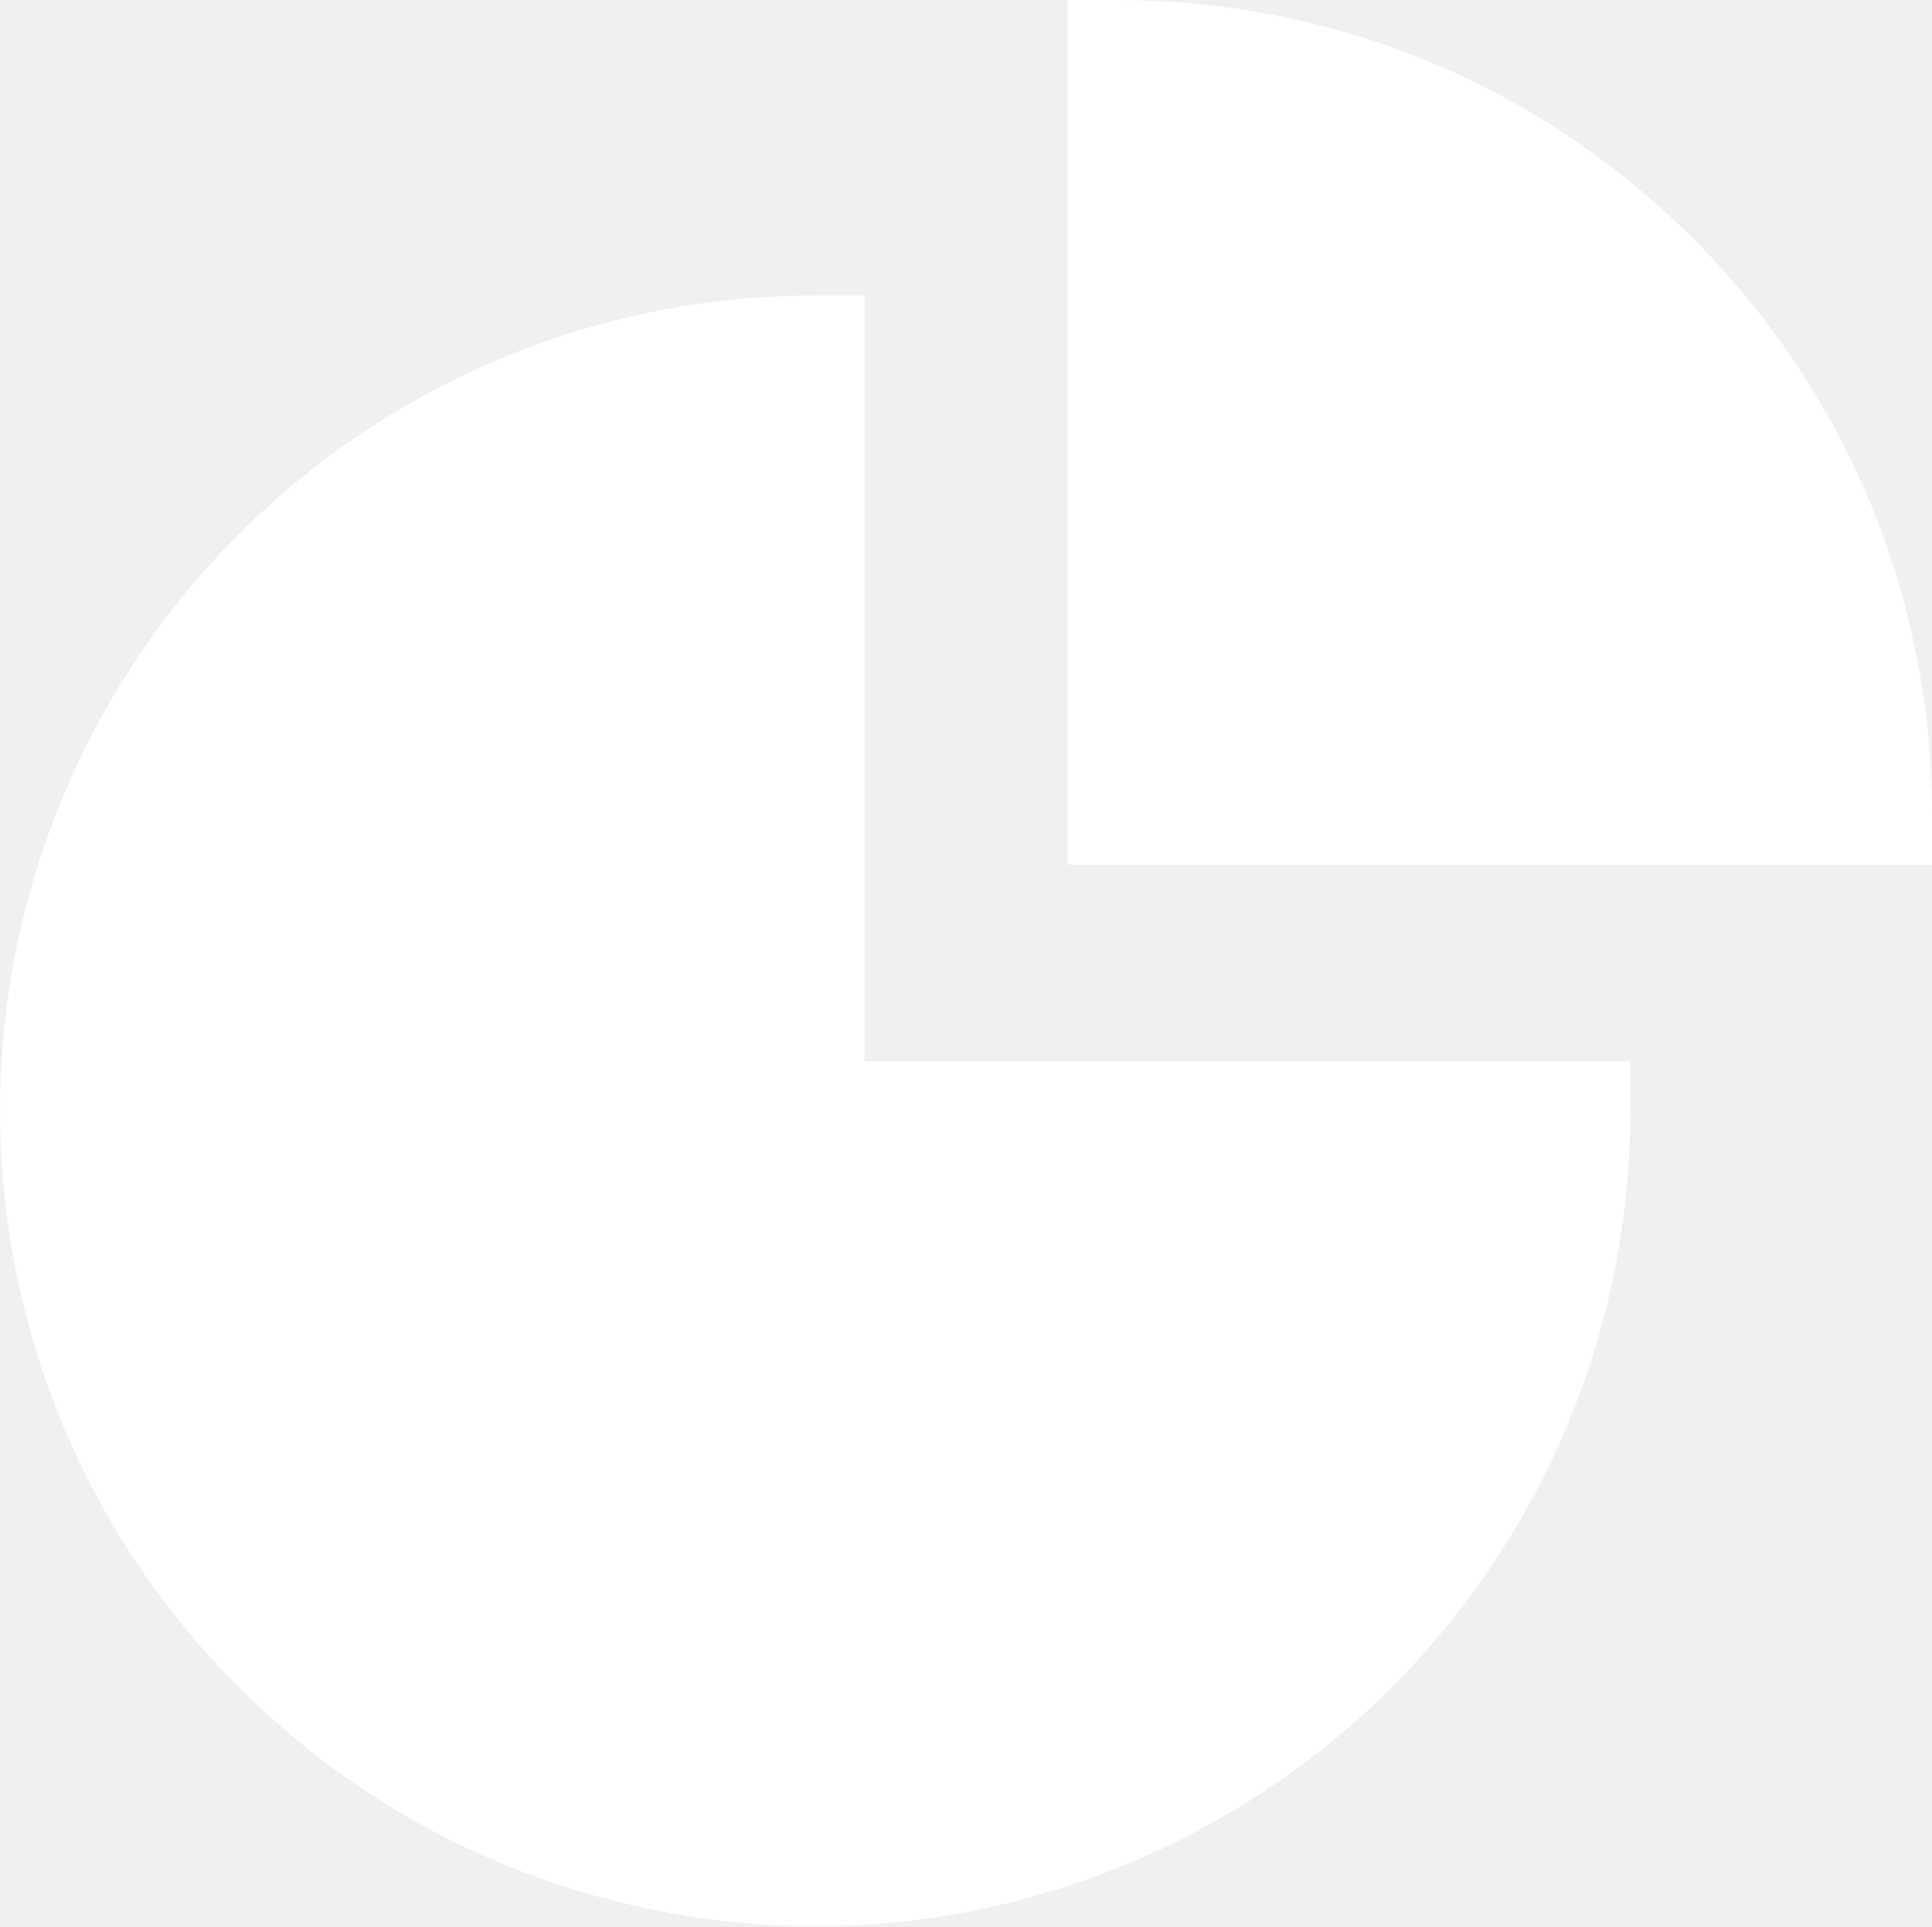
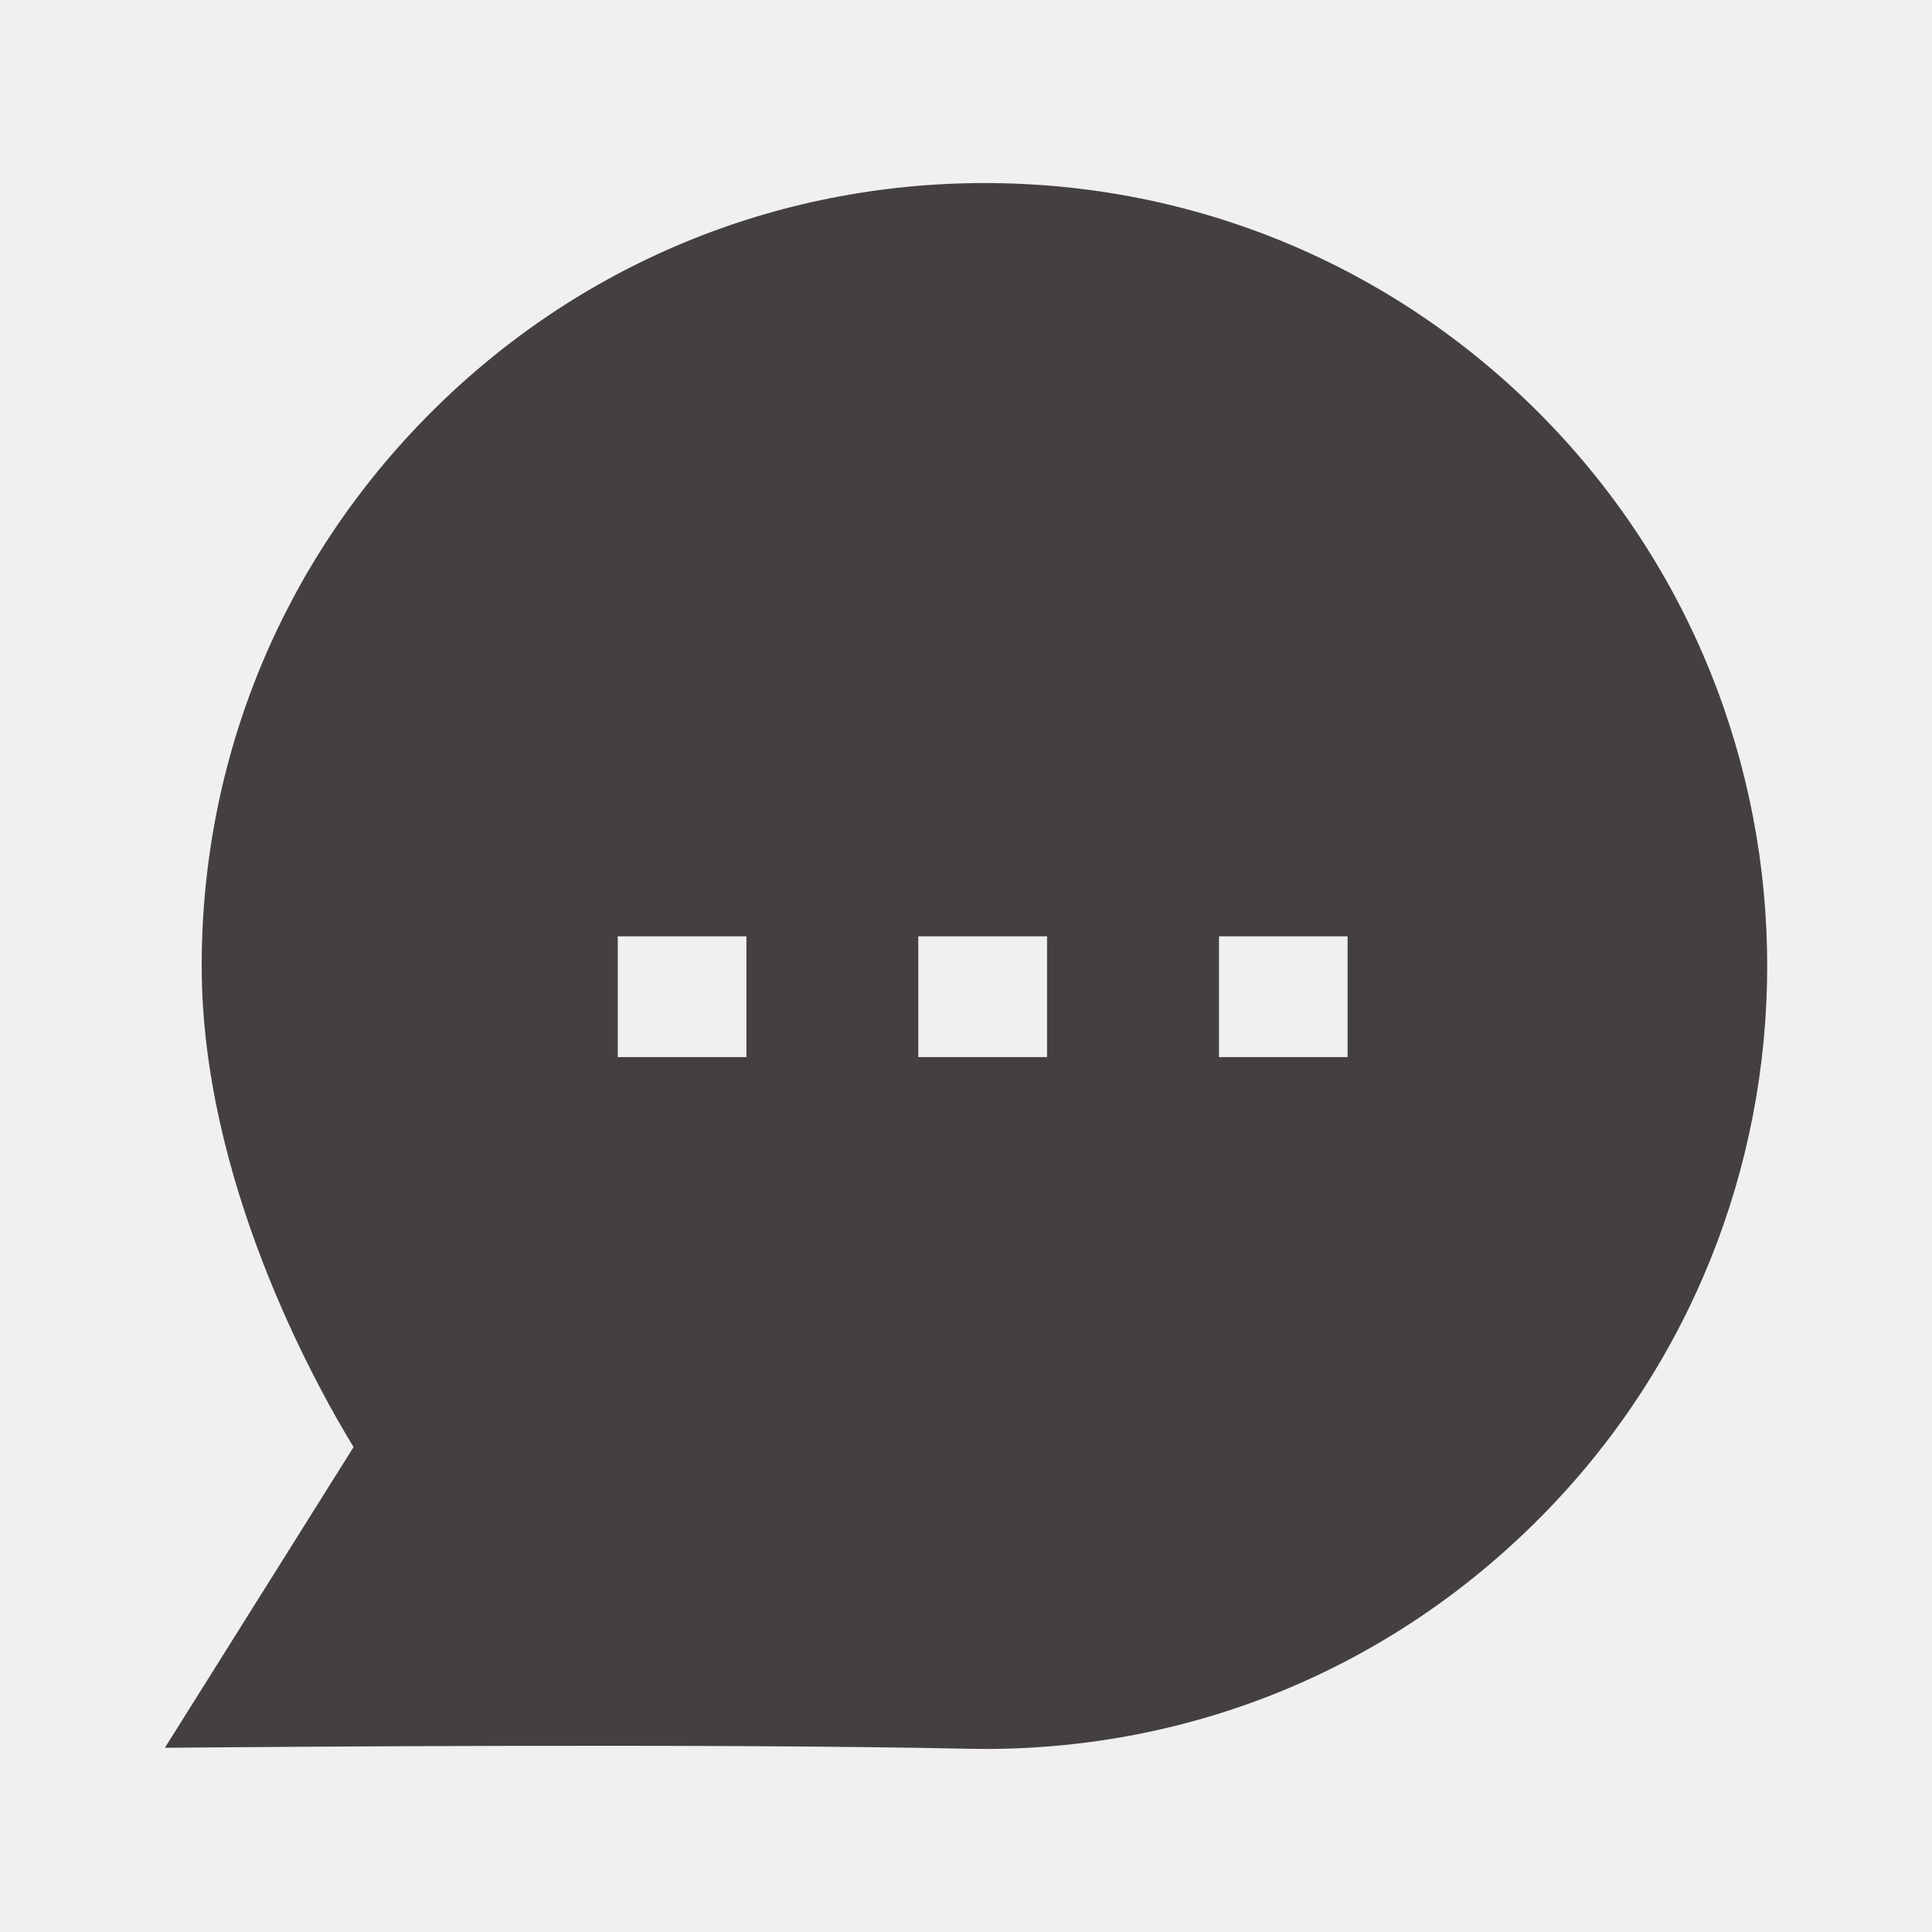
- <svg xmlns="http://www.w3.org/2000/svg" preserveAspectRatio="none" overflow="visible" style="display: block;" width="16.303" height="16.251" viewBox="0 0 16.303 16.251" fill="none">
-   <g id="Vector">
-     <path fill-rule="evenodd" clip-rule="evenodd" d="M7.296 2.493H6.879C5.514 2.493 4.192 2.894 3.057 3.652C1.922 4.411 1.047 5.478 0.524 6.739C0.002 8 -0.133 9.375 0.133 10.713C0.399 12.053 1.05 13.271 2.016 14.235C2.98 15.2 4.197 15.851 5.537 16.117C5.983 16.206 6.433 16.251 6.882 16.251C7.779 16.251 8.67 16.074 9.511 15.726C10.772 15.203 11.84 14.328 12.598 13.193C13.356 12.058 13.757 10.737 13.757 9.371V8.955H7.296V2.493Z" fill="white" />
-     <path fill-rule="evenodd" clip-rule="evenodd" d="M14.288 2.014C12.989 0.715 11.262 0 9.424 0H9.008V7.294H16.303V6.878C16.303 5.041 15.587 3.314 14.288 2.014Z" fill="white" />
-   </g>
+ <svg xmlns="http://www.w3.org/2000/svg" width="20" height="20" viewBox="0 0 20 20" fill="none">
+   <path fill-rule="evenodd" clip-rule="evenodd" d="M12.619 10.943H13.95V9.693H12.619V10.943ZM9.506 10.943H10.839V9.693H9.506V10.943ZM6.395 10.943H7.727V9.693H6.395V10.943ZM15.924 4.267C14.395 2.738 12.36 1.895 10.194 1.895C8.028 1.895 5.992 2.738 4.463 4.268C2.93 5.8 2.086 7.838 2.088 10.003C2.088 12.2 3.241 14.293 3.66 14.98L1.707 18.093L2.468 18.087C2.516 18.087 7.31 18.045 10.018 18.103C10.079 18.104 10.139 18.105 10.199 18.105C12.362 18.105 14.389 17.266 15.924 15.73C19.084 12.569 19.084 7.428 15.924 4.267Z" fill="#44403F" />
</svg>
